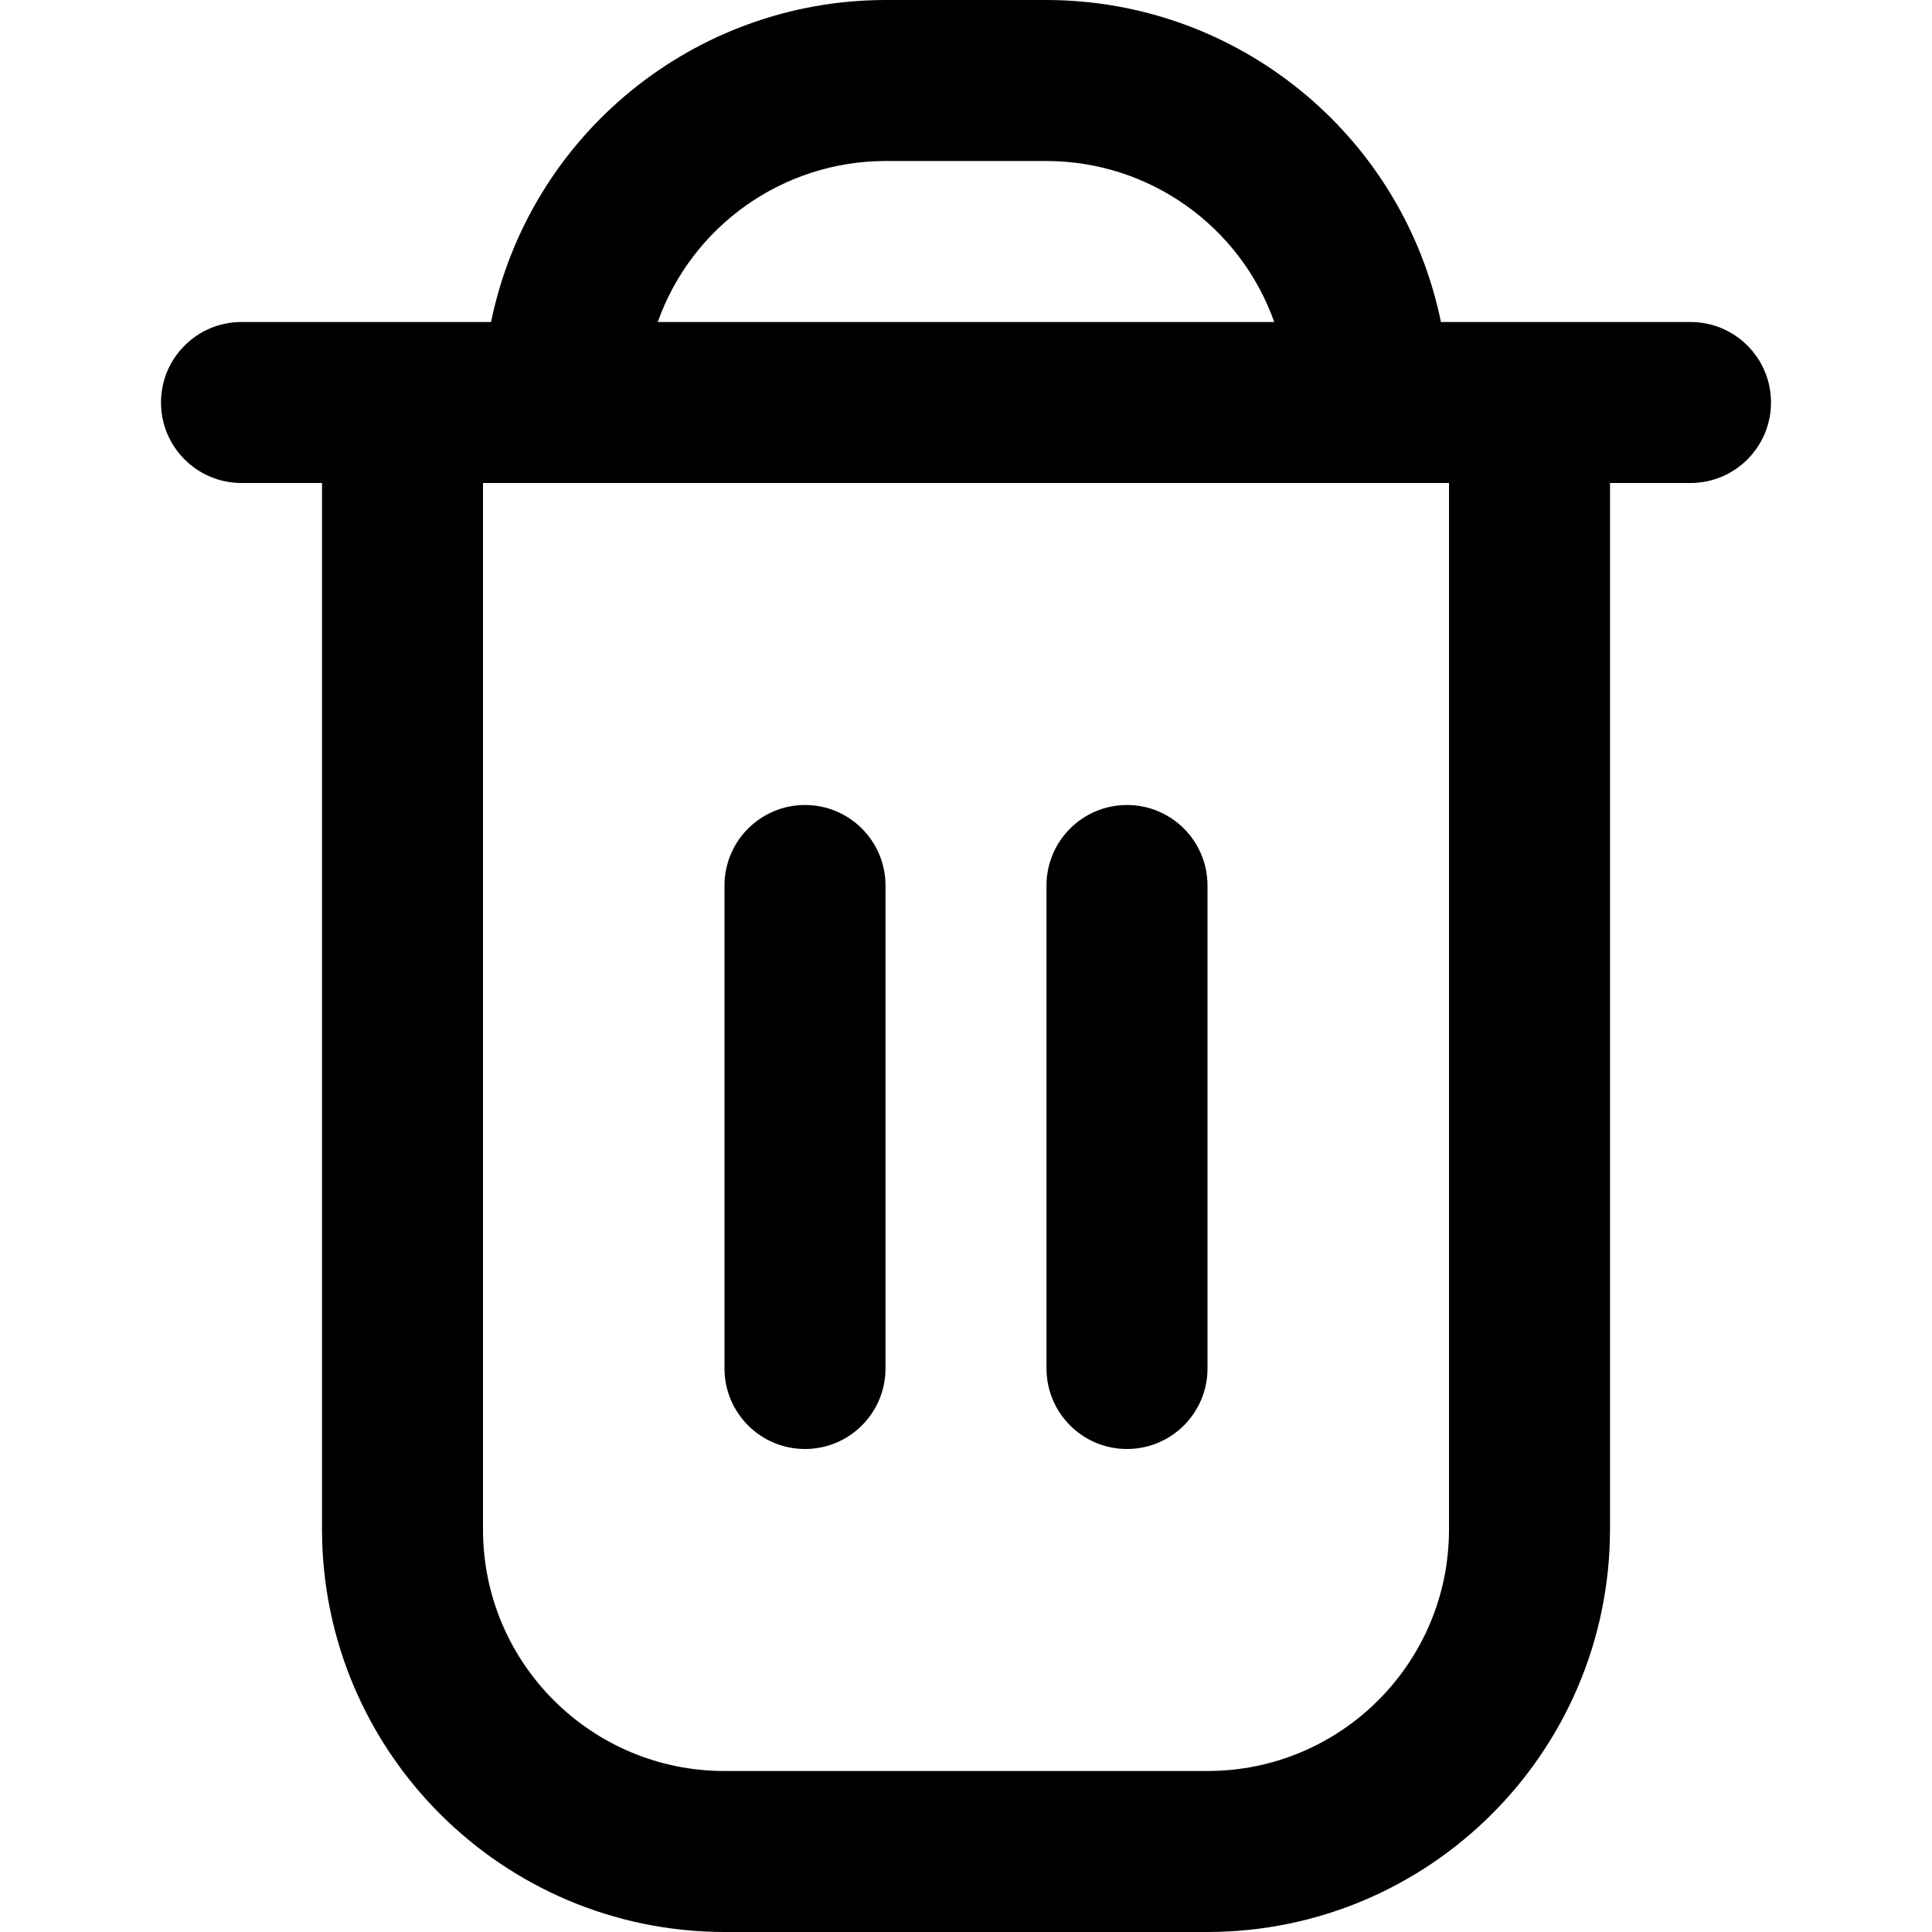
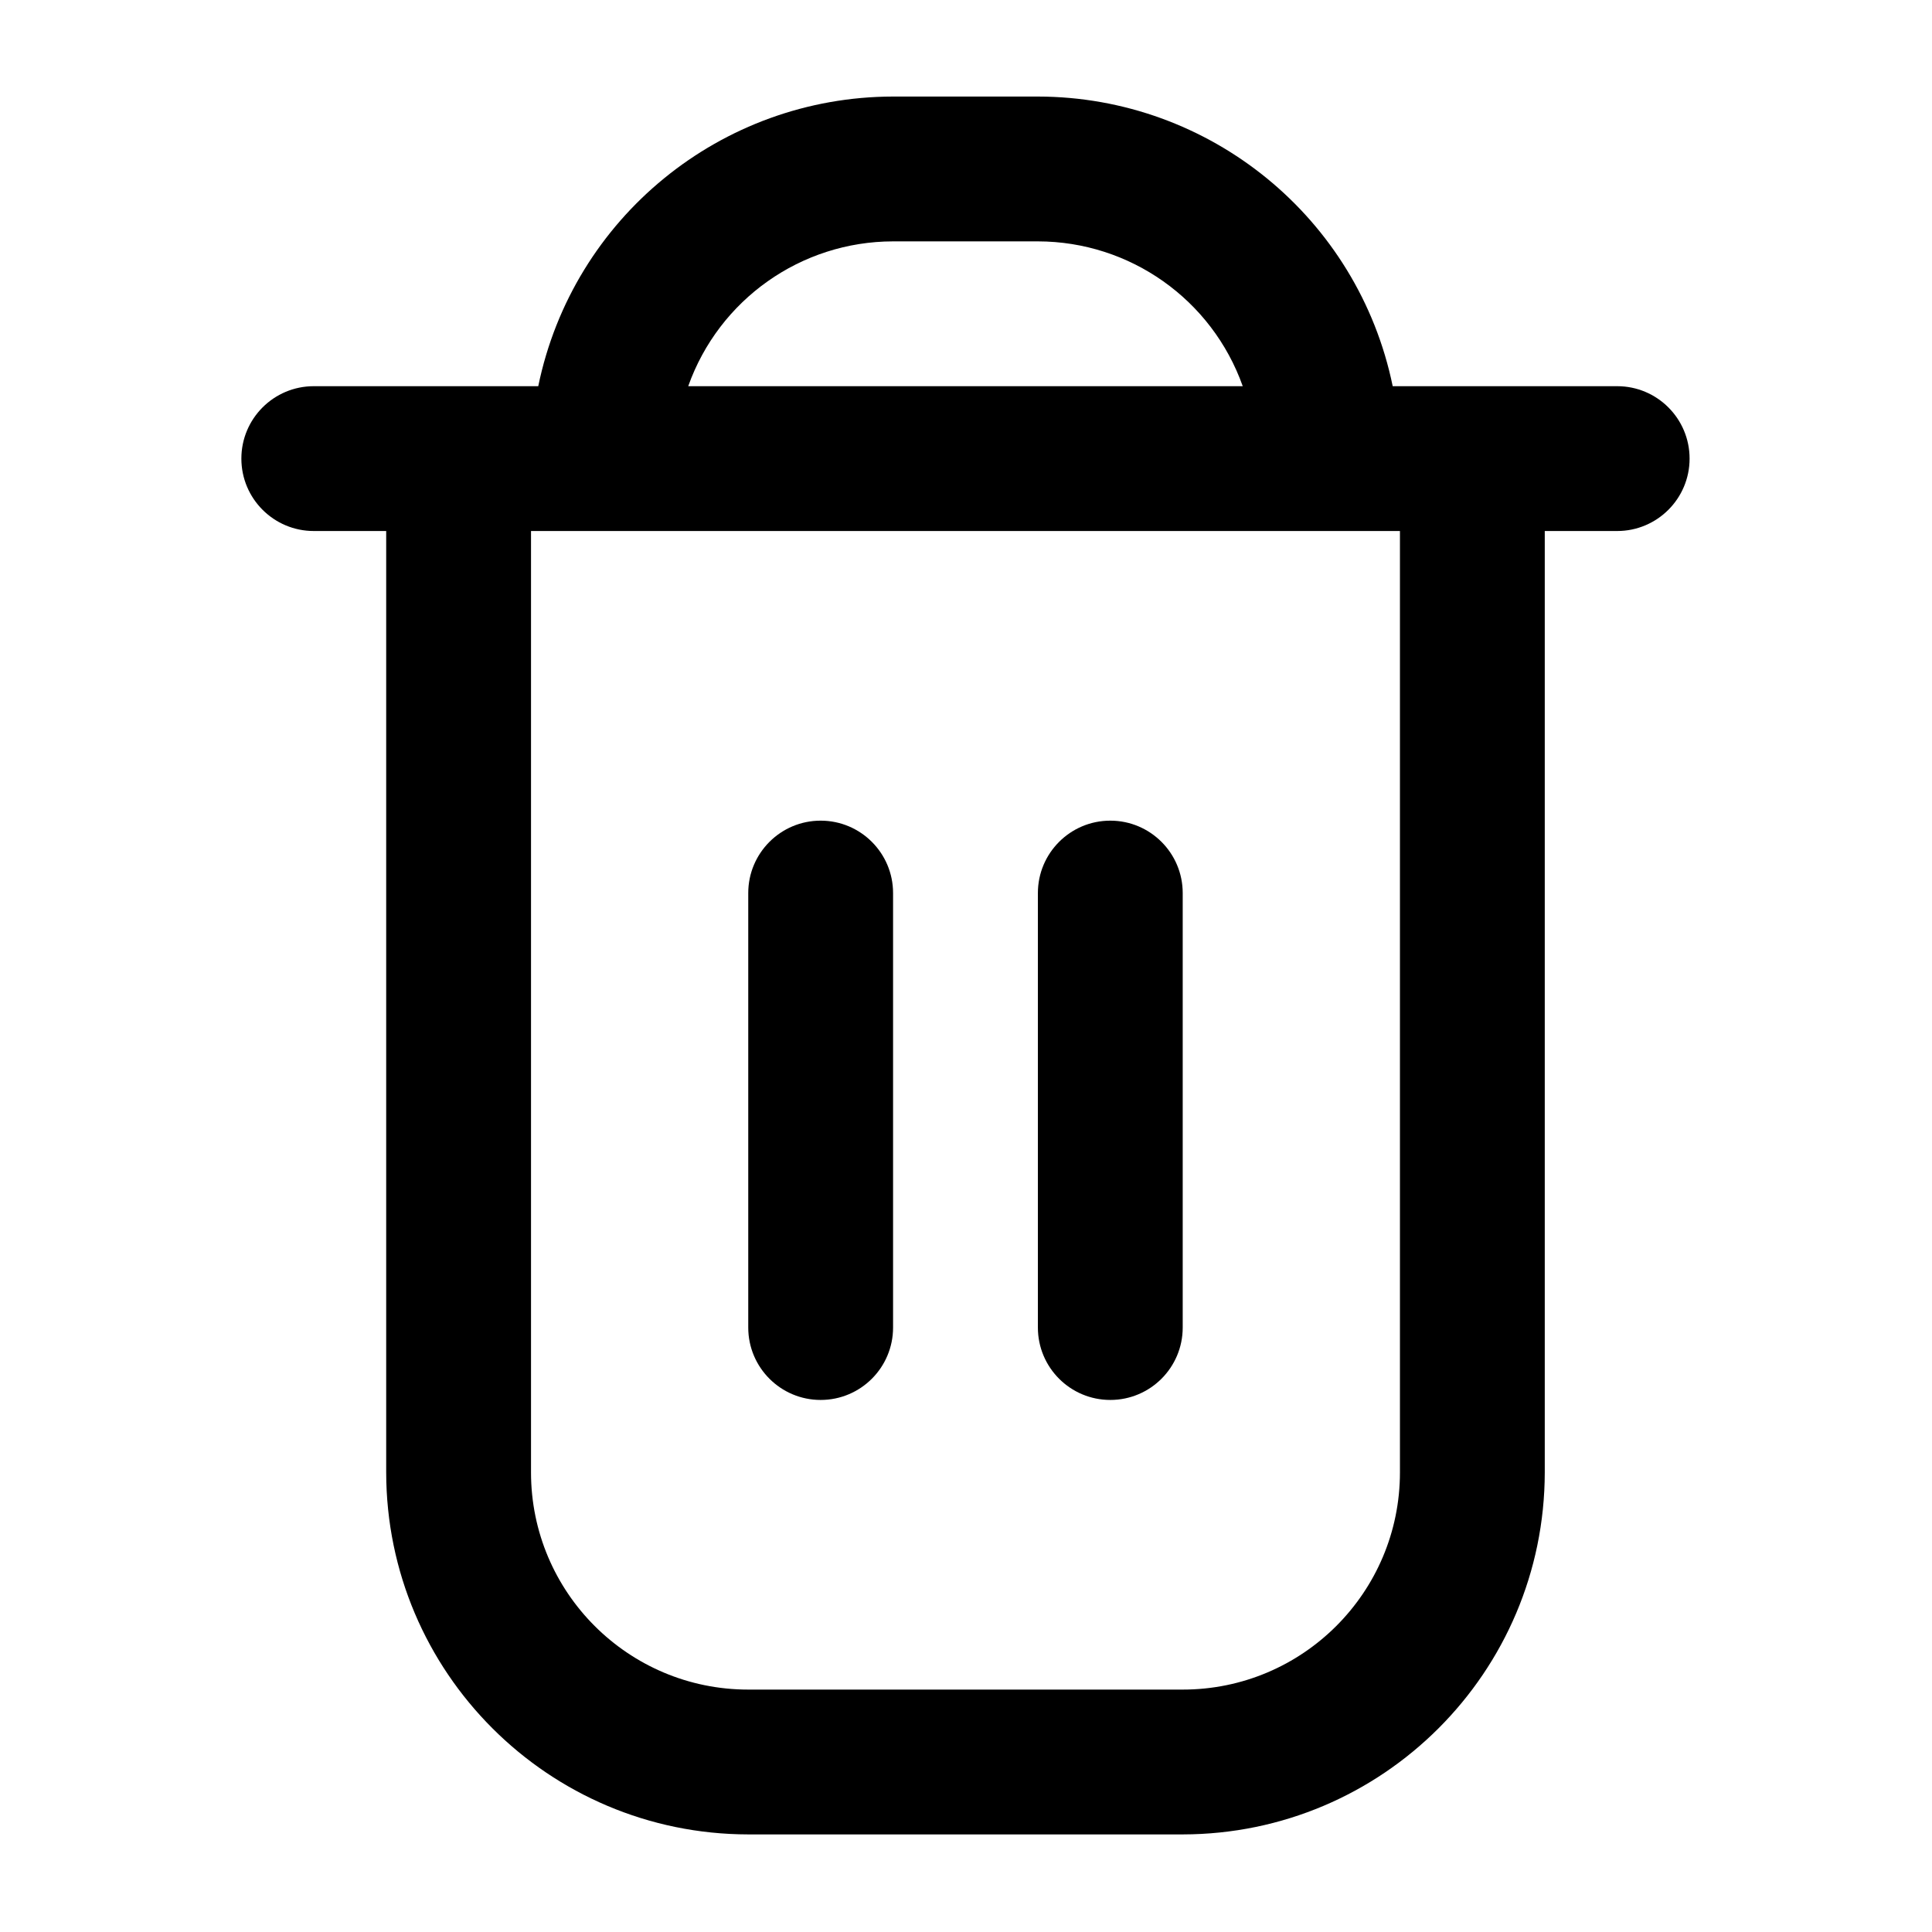
- <svg xmlns="http://www.w3.org/2000/svg" viewBox="0 0 24 24" width="512" height="512">
-   <path d="M21,4H17.9A5.009,5.009,0,0,0,13,0H11A5.009,5.009,0,0,0,6.1,4H3A1,1,0,0,0,3,6H4V19a5.006,5.006,0,0,0,5,5h6a5.006,5.006,0,0,0,5-5V6h1a1,1,0,0,0,0-2ZM11,2h2a3.006,3.006,0,0,1,2.829,2H8.171A3.006,3.006,0,0,1,11,2Zm7,17a3,3,0,0,1-3,3H9a3,3,0,0,1-3-3V6H18Z" fill="current" />
-   <path d="M10,18a1,1,0,0,0,1-1V11a1,1,0,0,0-2,0v6A1,1,0,0,0,10,18Z" fill="current" />
-   <path d="M14,18a1,1,0,0,0,1-1V11a1,1,0,0,0-2,0v6A1,1,0,0,0,14,18Z" fill="current" />
+ <svg xmlns="http://www.w3.org/2000/svg" width="20" height="20" version="1.1" viewBox="0 0 .938 .938">
+   <g transform="matrix(.035156 0 0 .035156 .046875 .046875)">
+     <path d="m21 4h-3.1a5.009 5.009 0 0 0-4.9-4h-2a5.009 5.009 0 0 0-4.9 4h-3.1a1 1 0 0 0 0 2h1v13a5.006 5.006 0 0 0 5 5h6a5.006 5.006 0 0 0 5-5v-13h1a1 1 0 0 0 0-2zm-10-2h2a3.006 3.006 0 0 1 2.829 2h-7.658a3.006 3.006 0 0 1 2.829-2zm7 17a3 3 0 0 1-3 3h-6a3 3 0 0 1-3-3v-13h12z" fill="current" />
+     <path d="m10 18a1 1 0 0 0 1-1v-6a1 1 0 0 0-2 0v6a1 1 0 0 0 1 1z" fill="current" />
+     <path d="m14 18a1 1 0 0 0 1-1v-6a1 1 0 0 0-2 0v6a1 1 0 0 0 1 1z" />
+   </g>
</svg>
